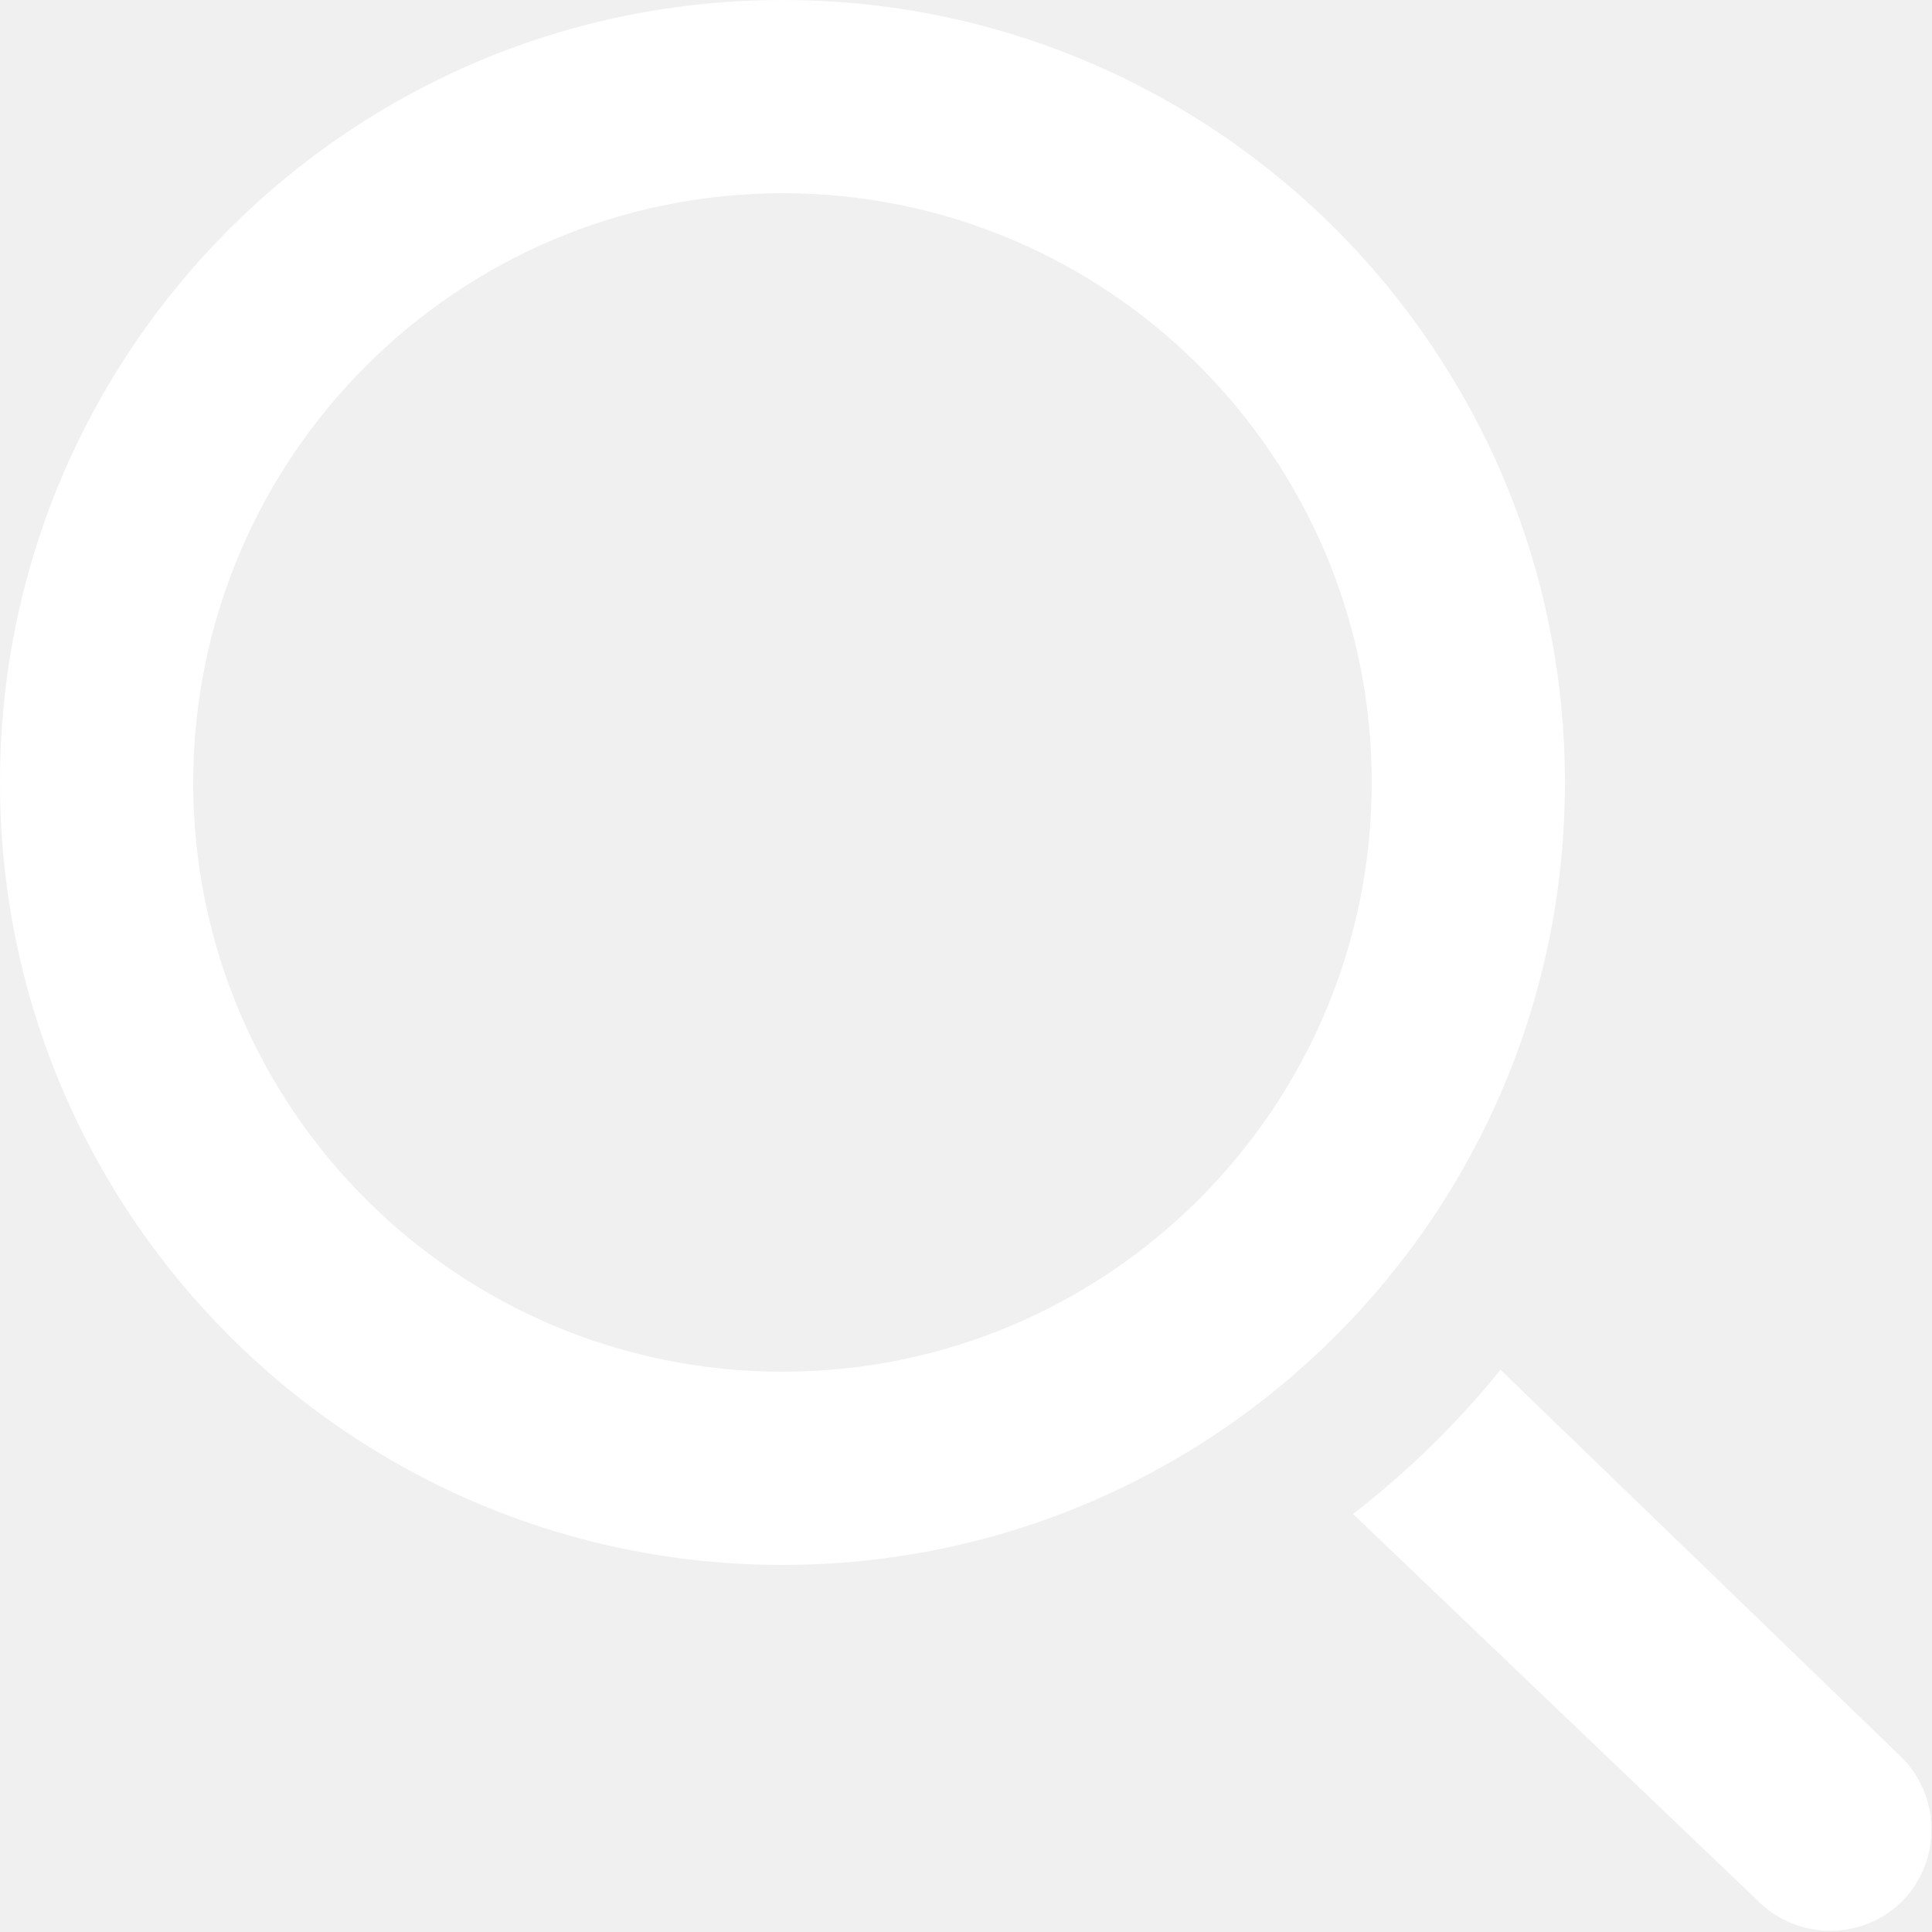
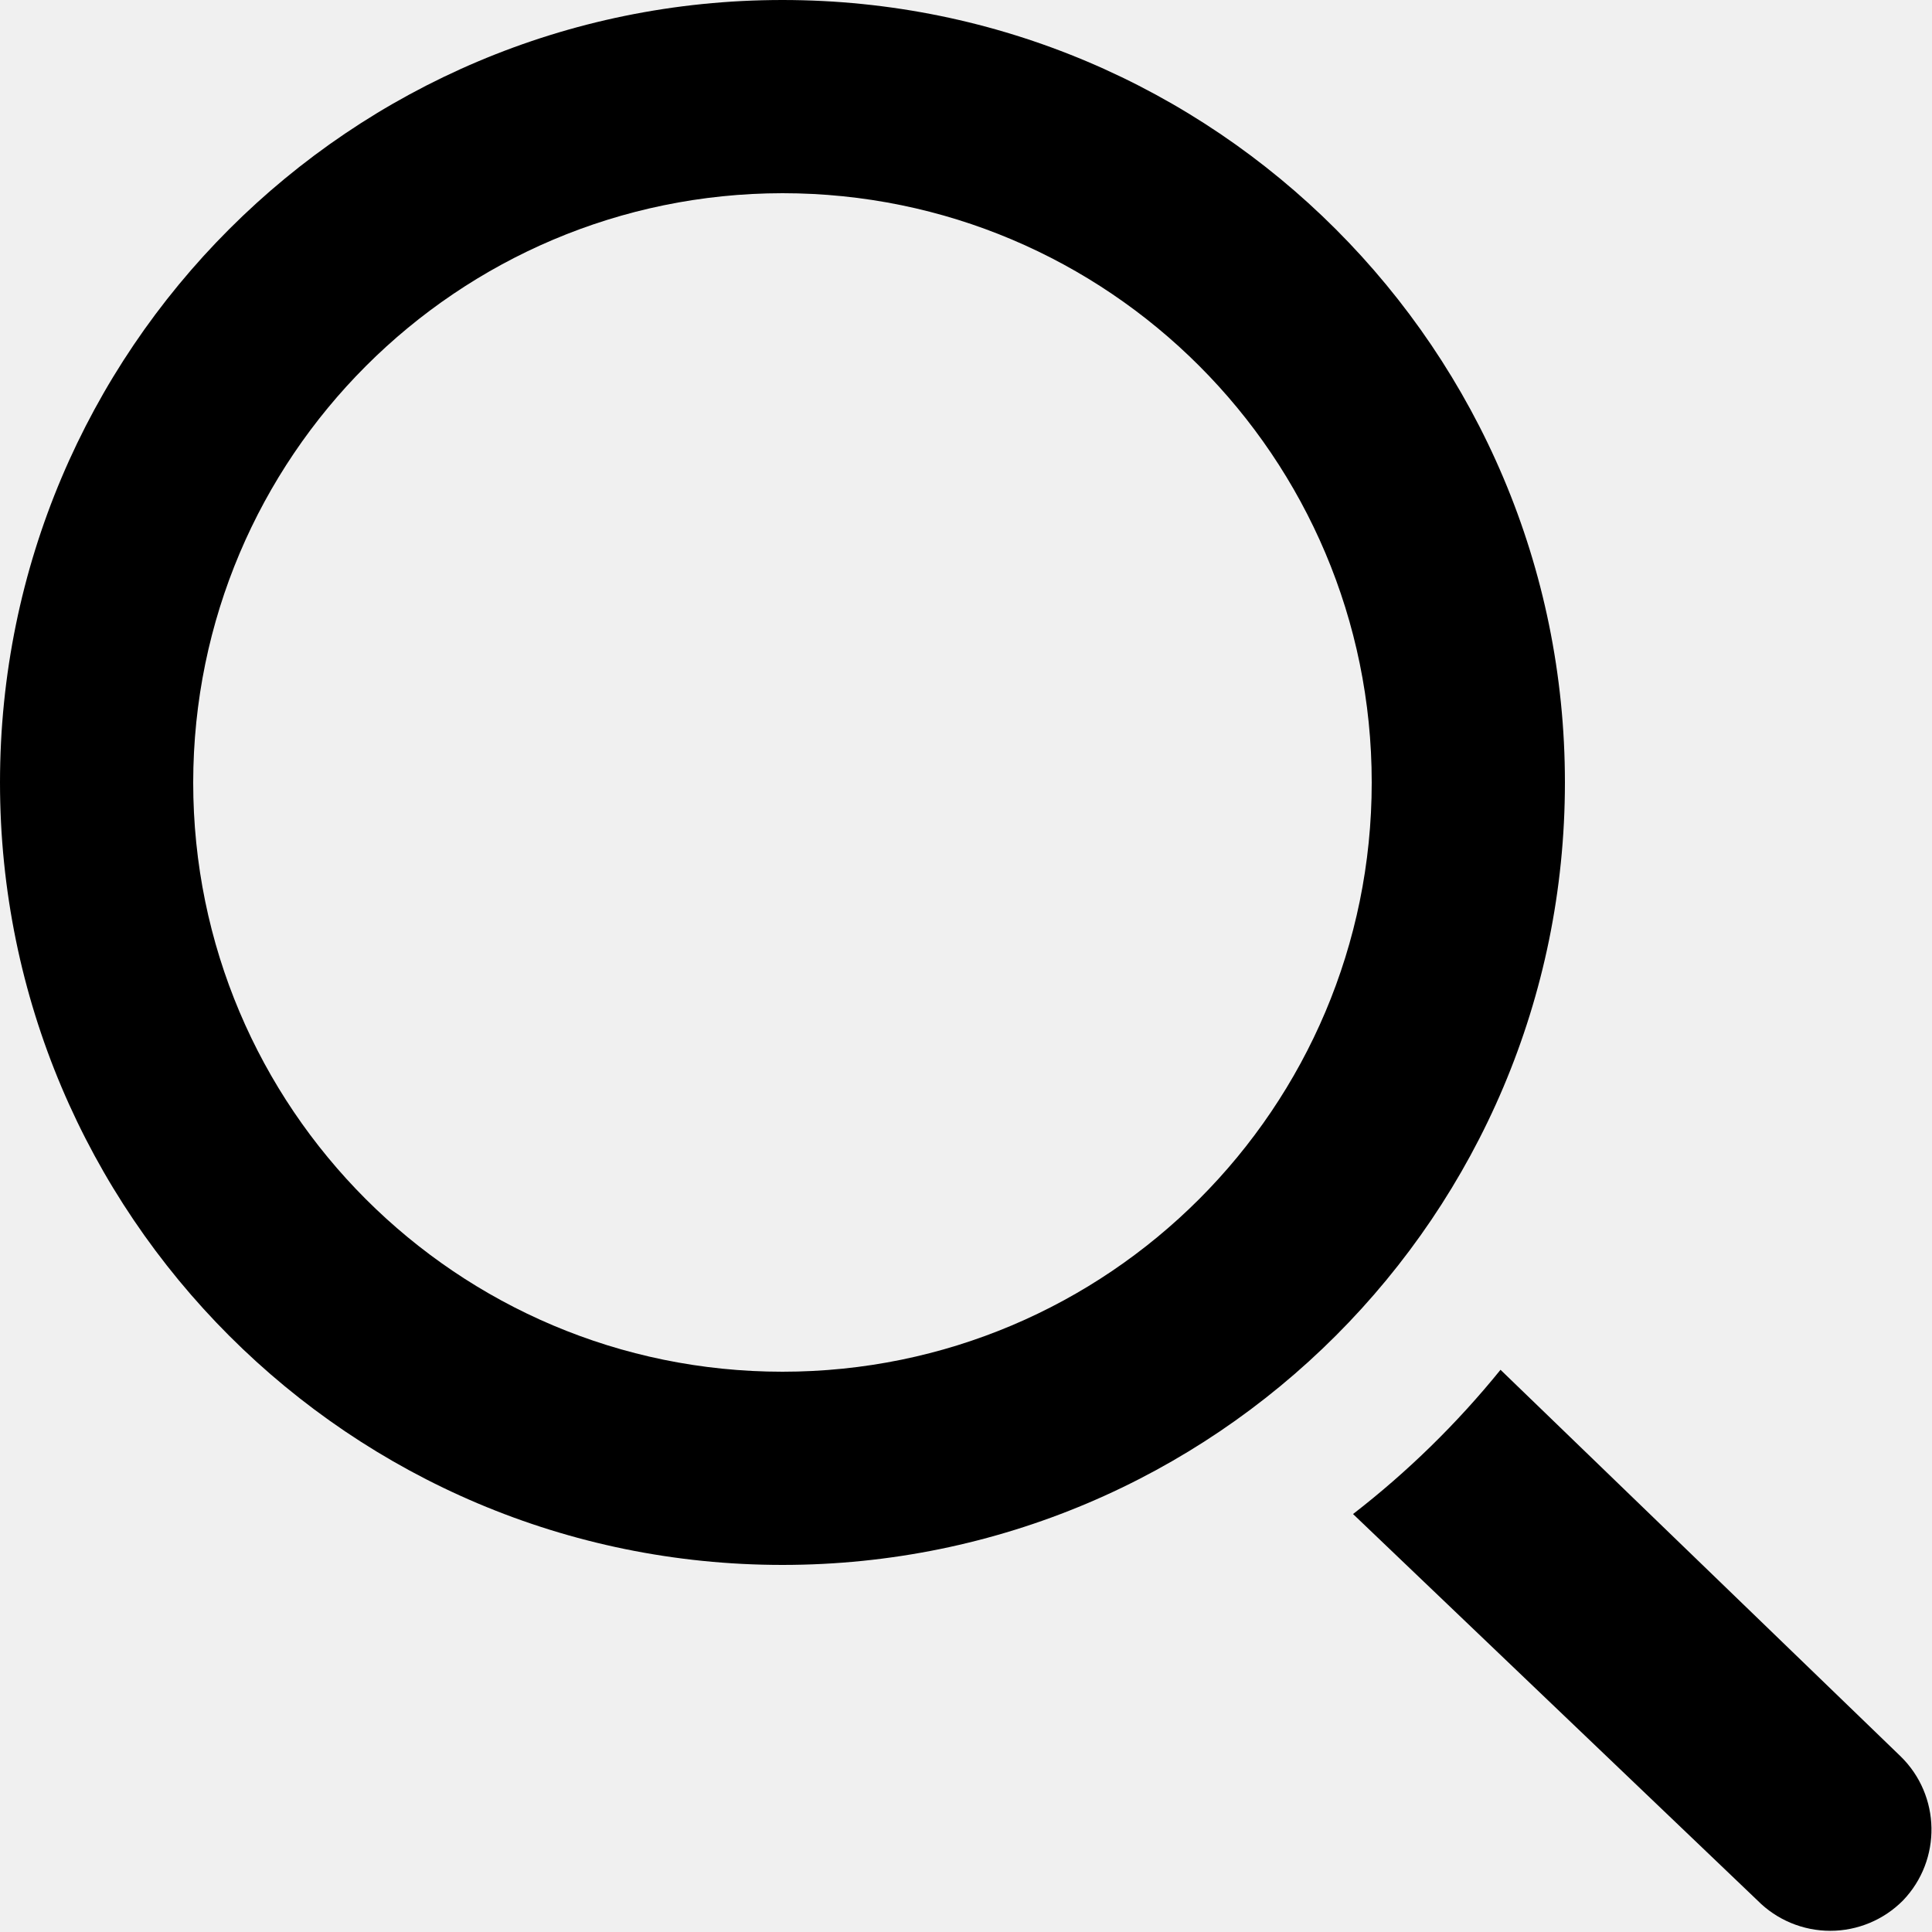
<svg xmlns="http://www.w3.org/2000/svg" id="Layer_1" data-name="Layer 1" viewBox="0 0 30 30">
-   <path d="M12.15,3A9.15,9.15,0,1,1,3,12.15,9.16,9.16,0,0,1,12.15,3m0-3A12.15,12.15,0,1,0,24.3,12.15,12.15,12.15,0,0,0,12.15,0Zm17.4,29.51a1.59,1.59,0,0,1-2.26,0l-6.28-6a13.87,13.87,0,0,0,2.29-2.24l6.21,6A1.59,1.59,0,0,1,29.55,29.51Z" fill="#fff" />
+   <path d="M12.15,3A9.15,9.15,0,1,1,3,12.15,9.16,9.16,0,0,1,12.15,3m0-3A12.15,12.15,0,1,0,24.3,12.15,12.15,12.15,0,0,0,12.15,0Zm17.4,29.51a1.59,1.59,0,0,1-2.26,0l-6.28-6a13.87,13.87,0,0,0,2.29-2.24l6.21,6A1.59,1.59,0,0,1,29.55,29.51Z" />
</svg>
